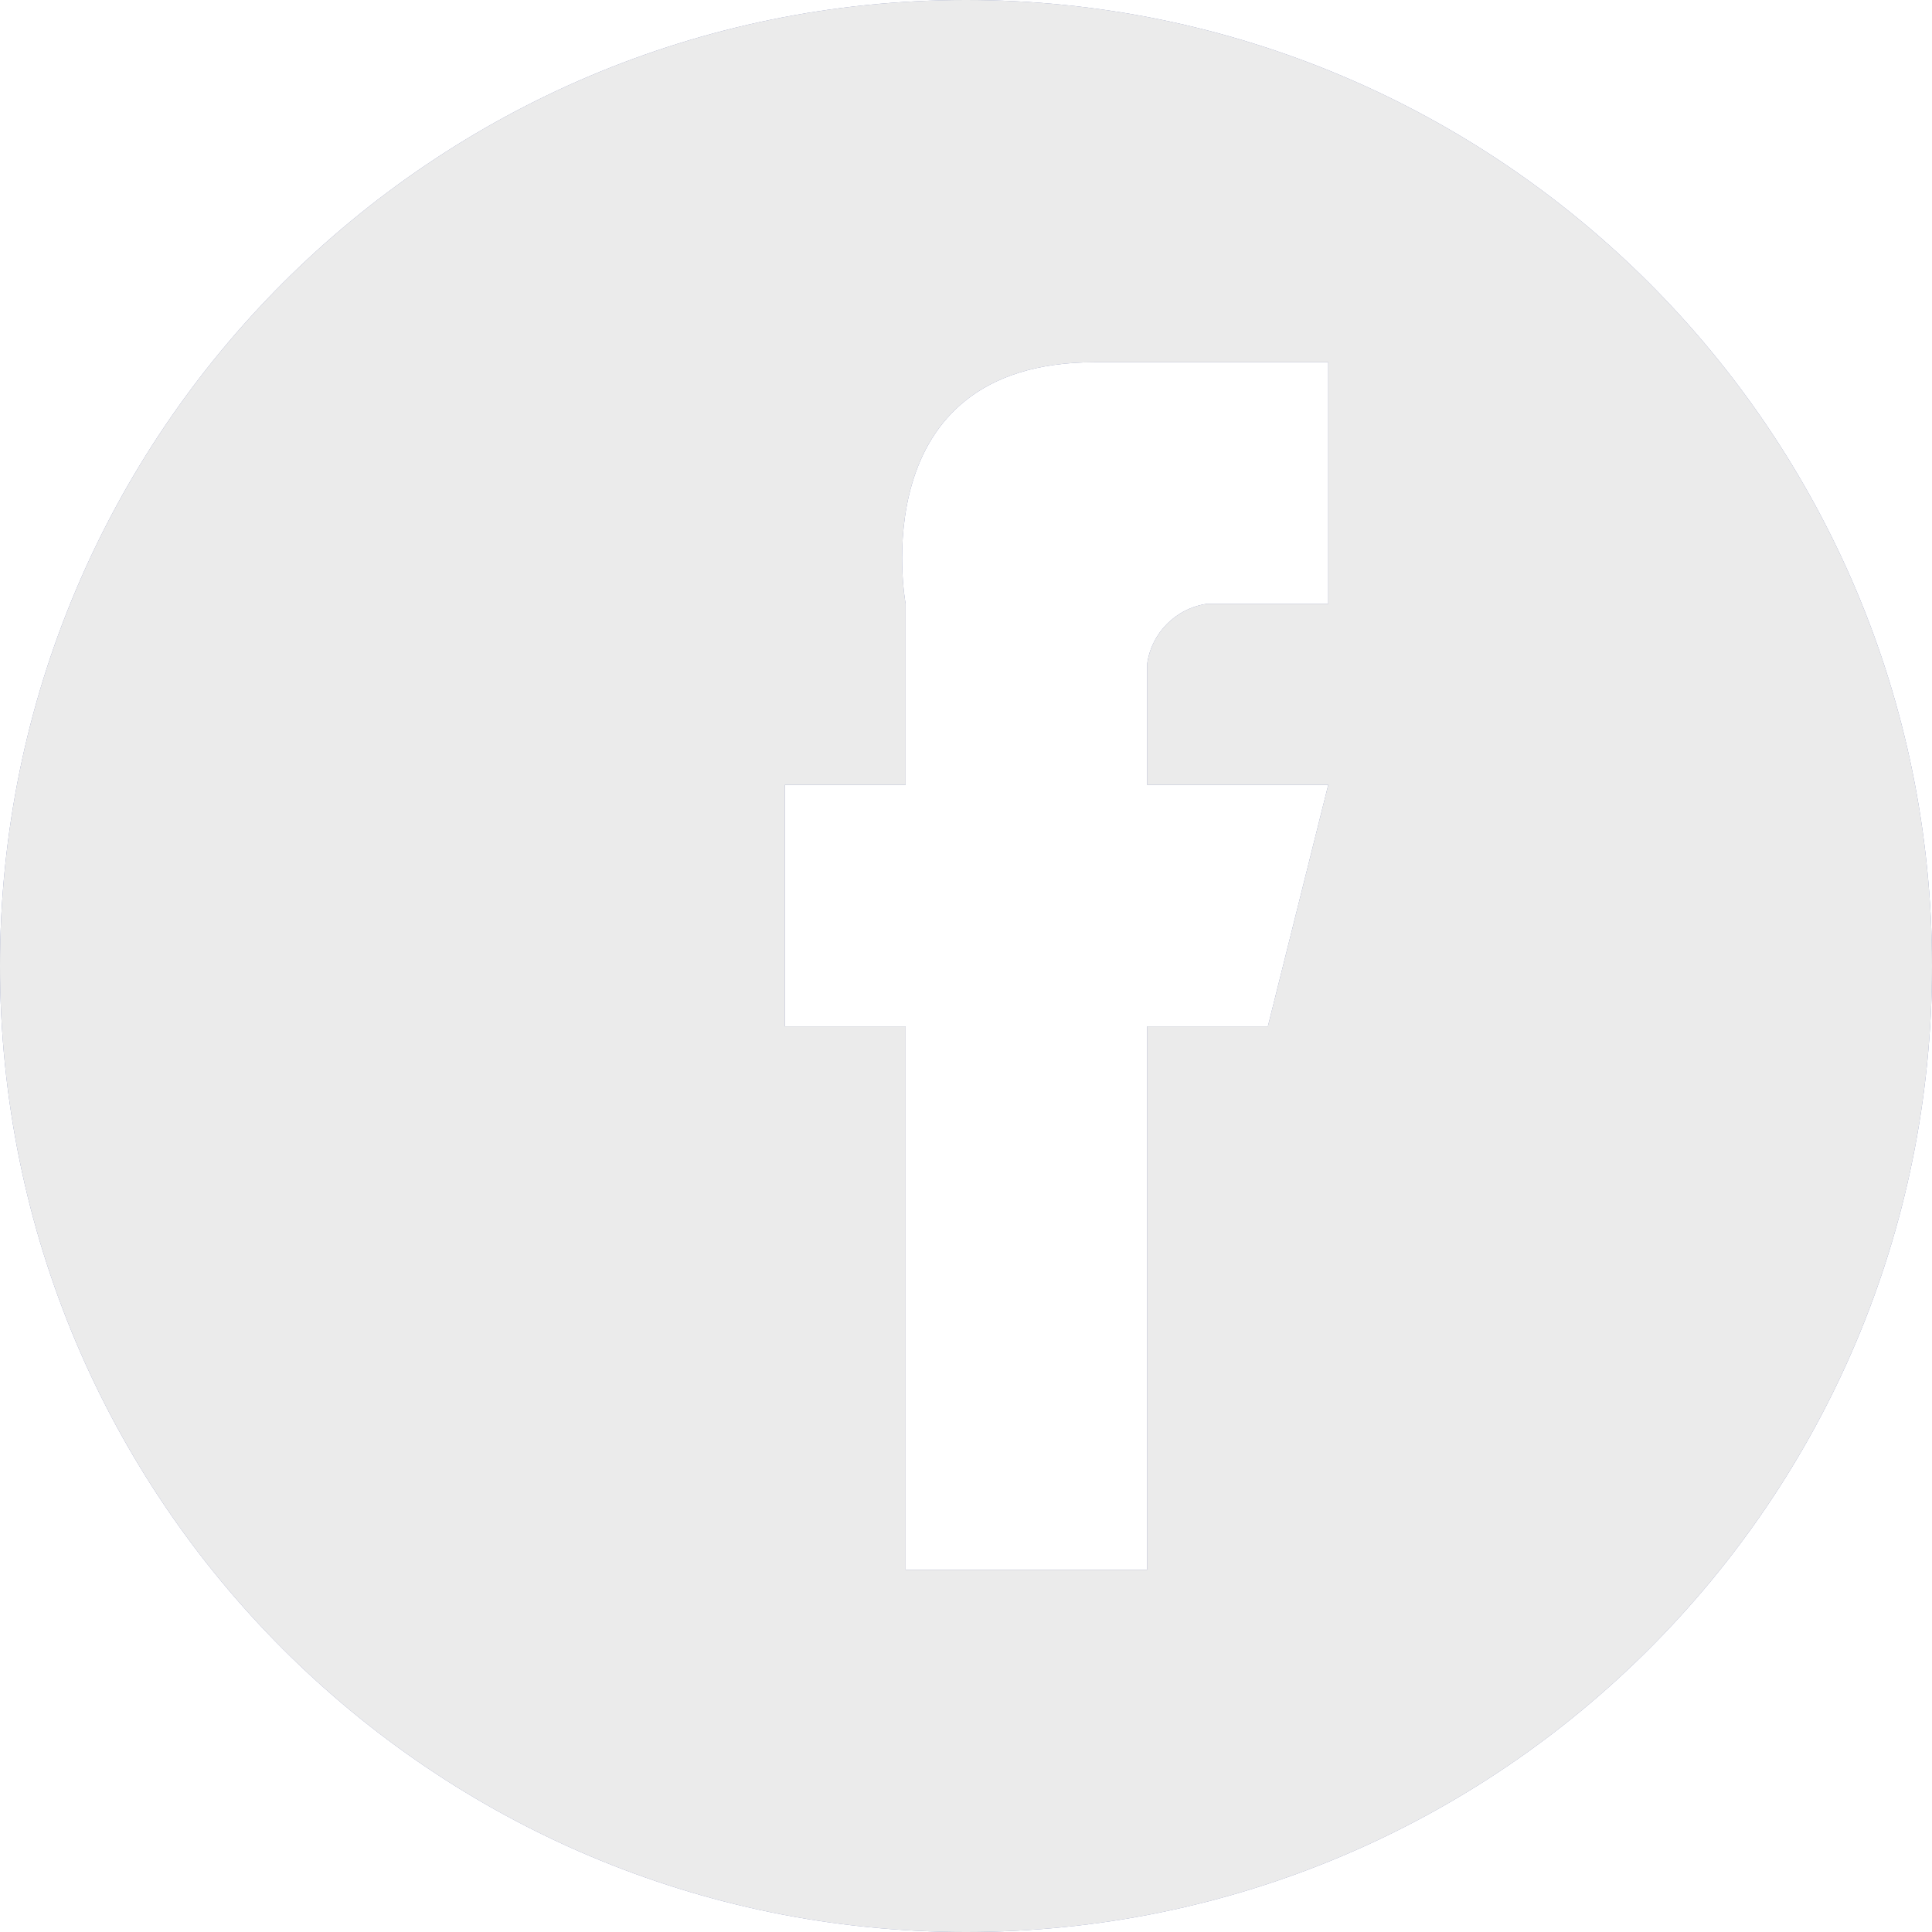
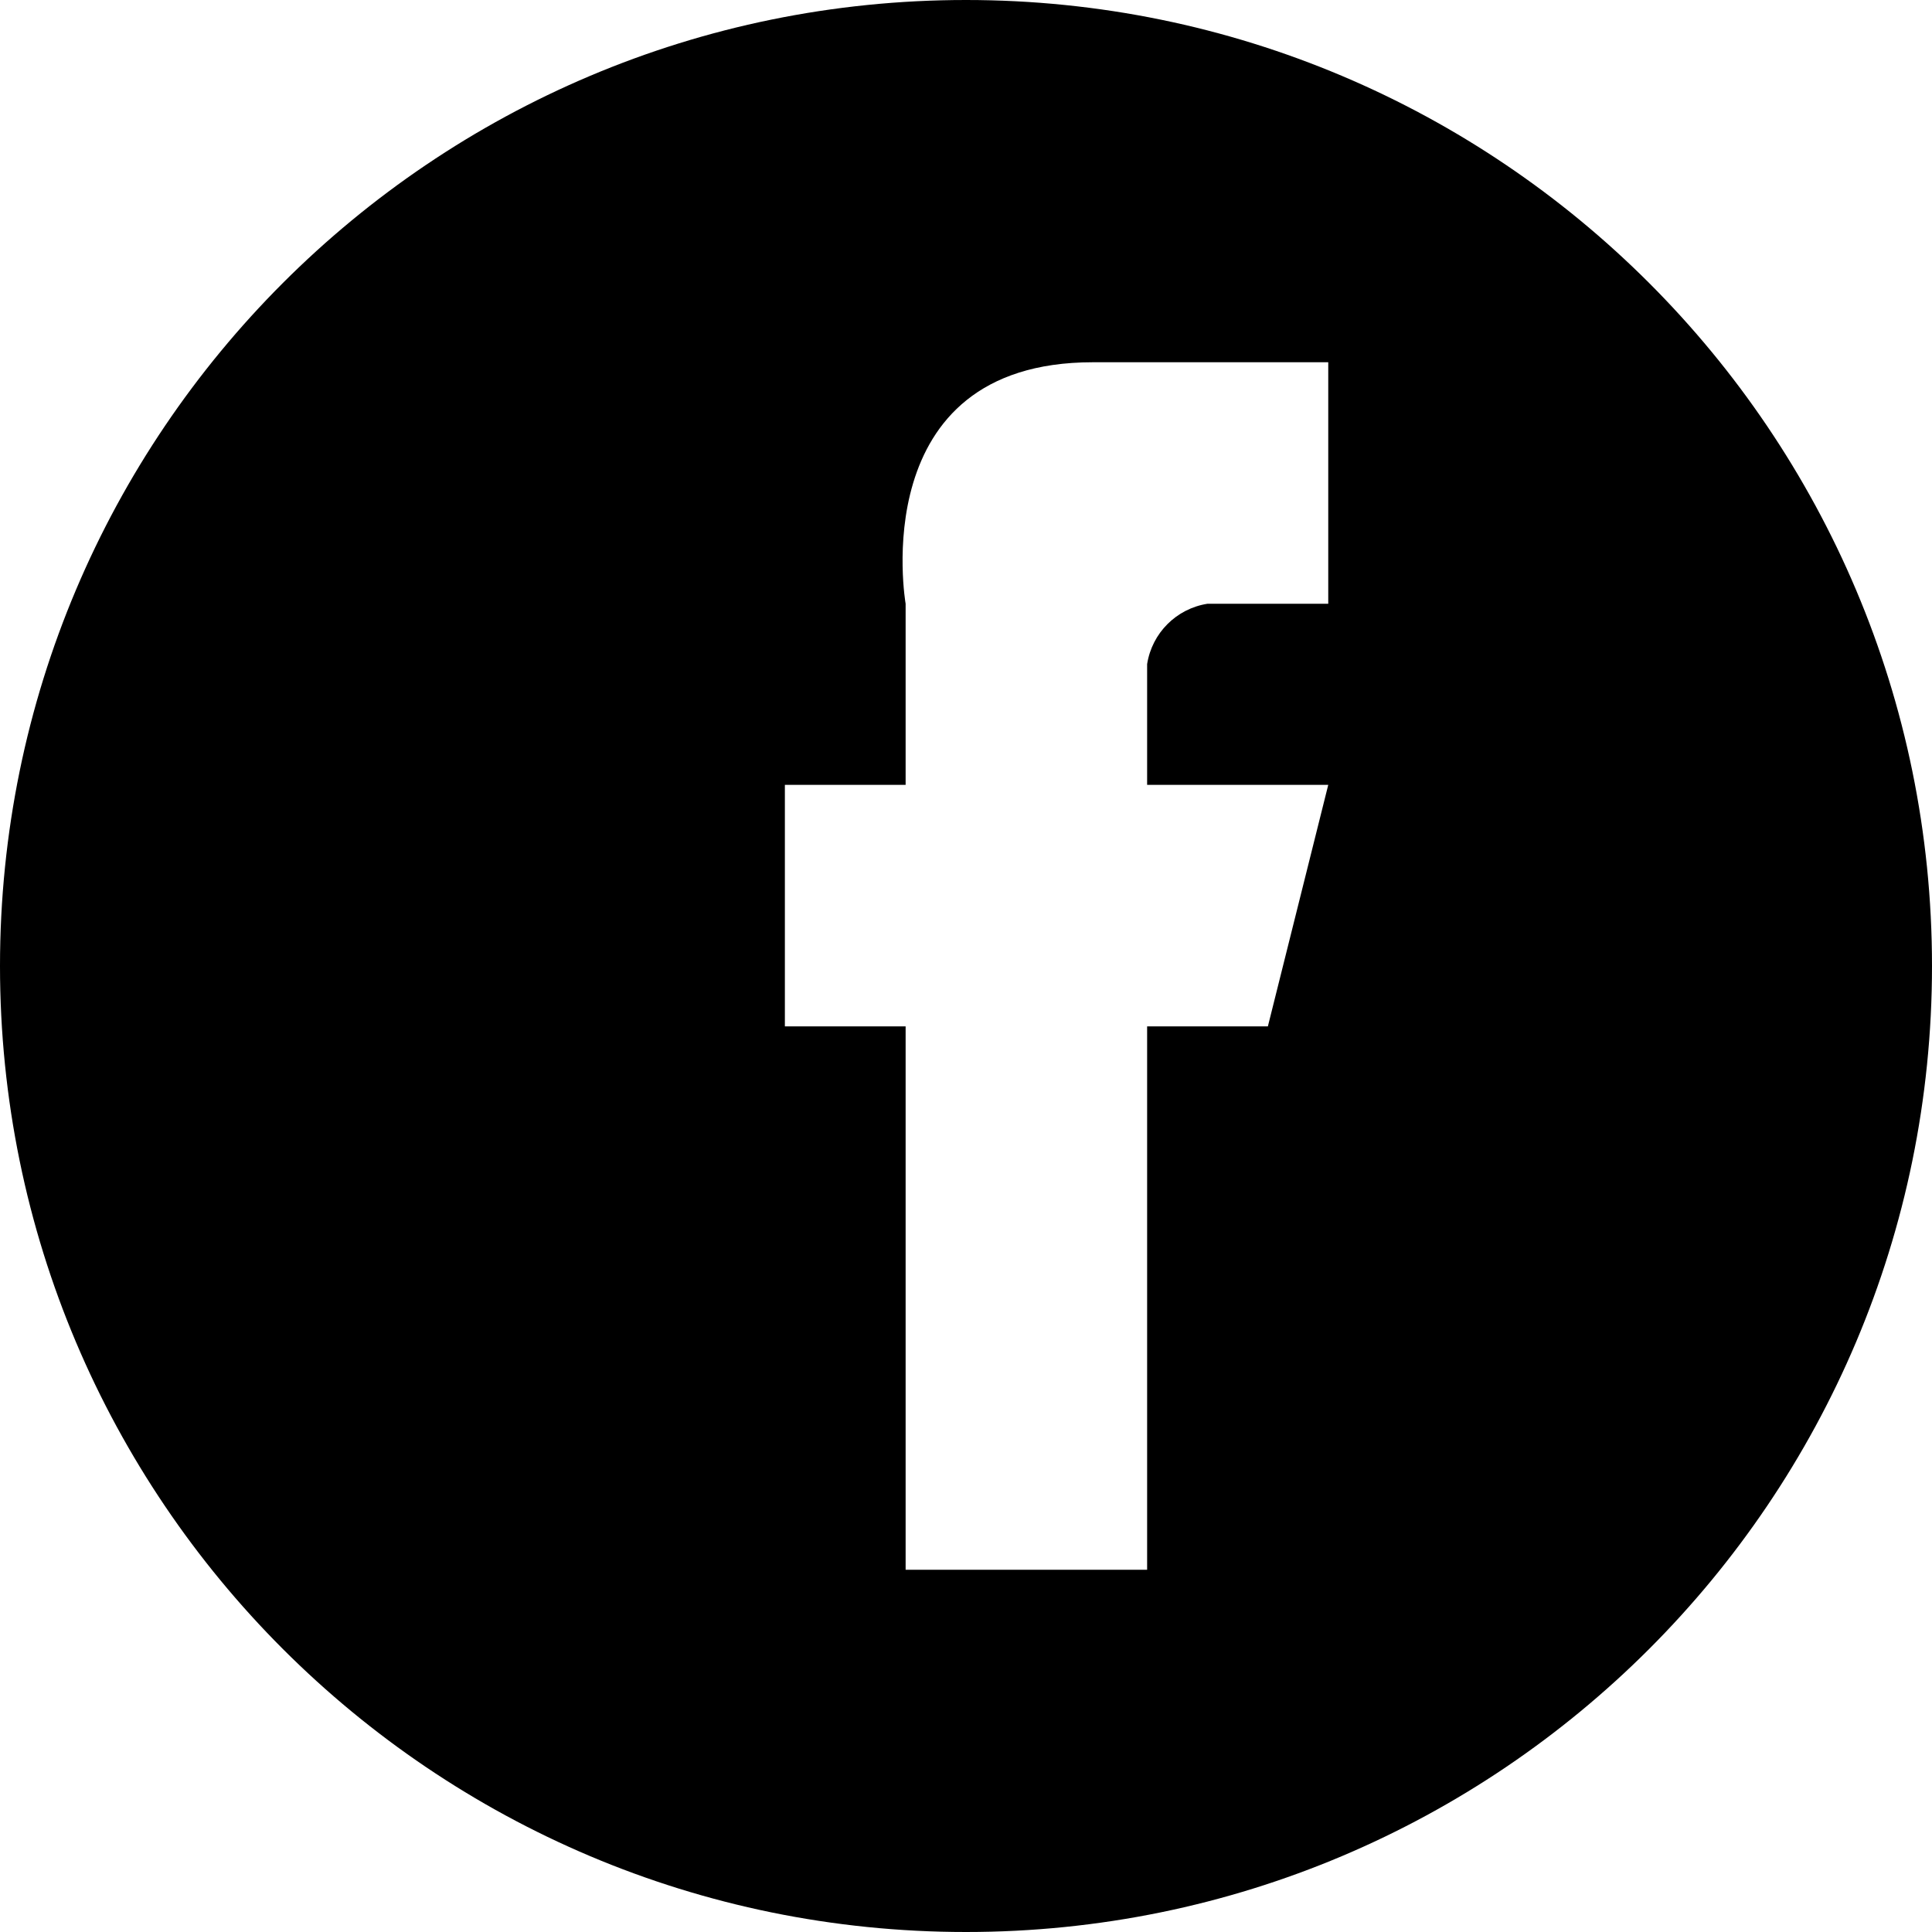
- <svg xmlns="http://www.w3.org/2000/svg" width="32" height="32" viewBox="0 0 32 32">
-   <defs>
-     <style>
-       .cls-1 {
-         fill: #4463b1;
-         fill-rule: evenodd;
-         filter: url(#filter);
-       }
-     </style>
-     <filter id="filter" x="1267" y="5461" width="32" height="32" filterUnits="userSpaceOnUse">
-       <feFlood result="flood" flood-color="#ebebeb" />
-       <feComposite result="composite" operator="in" in2="SourceGraphic" />
-       <feBlend result="blend" in2="SourceGraphic" />
-     </filter>
-   </defs>
-   <path id="facebook.svg" class="cls-1" d="M1283,5461a16,16,0,1,1-16,16A16,16,0,0,1,1283,5461Zm6,6v4h-2a1.17,1.17,0,0,0-1,1v2h3l-1,4h-2v9h-4v-9h-2v-4h2v-3s-0.75-4,3.13-4H1289Z" transform="translate(-1267 -5461)" />
+ <svg xmlns="http://www.w3.org/2000/svg" viewBox="0 0 32 32">
+   <path d="M16 0A16 16 0 0 0 0 16 16 16 0 1 0 16 0zm2.1 6H22v4h-2a1.2 1.2 0 0 0-1 1v2h3l-1 4h-2v9h-4v-9h-2v-4h2v-3s-.7-4 3.1-4z" />
</svg>
